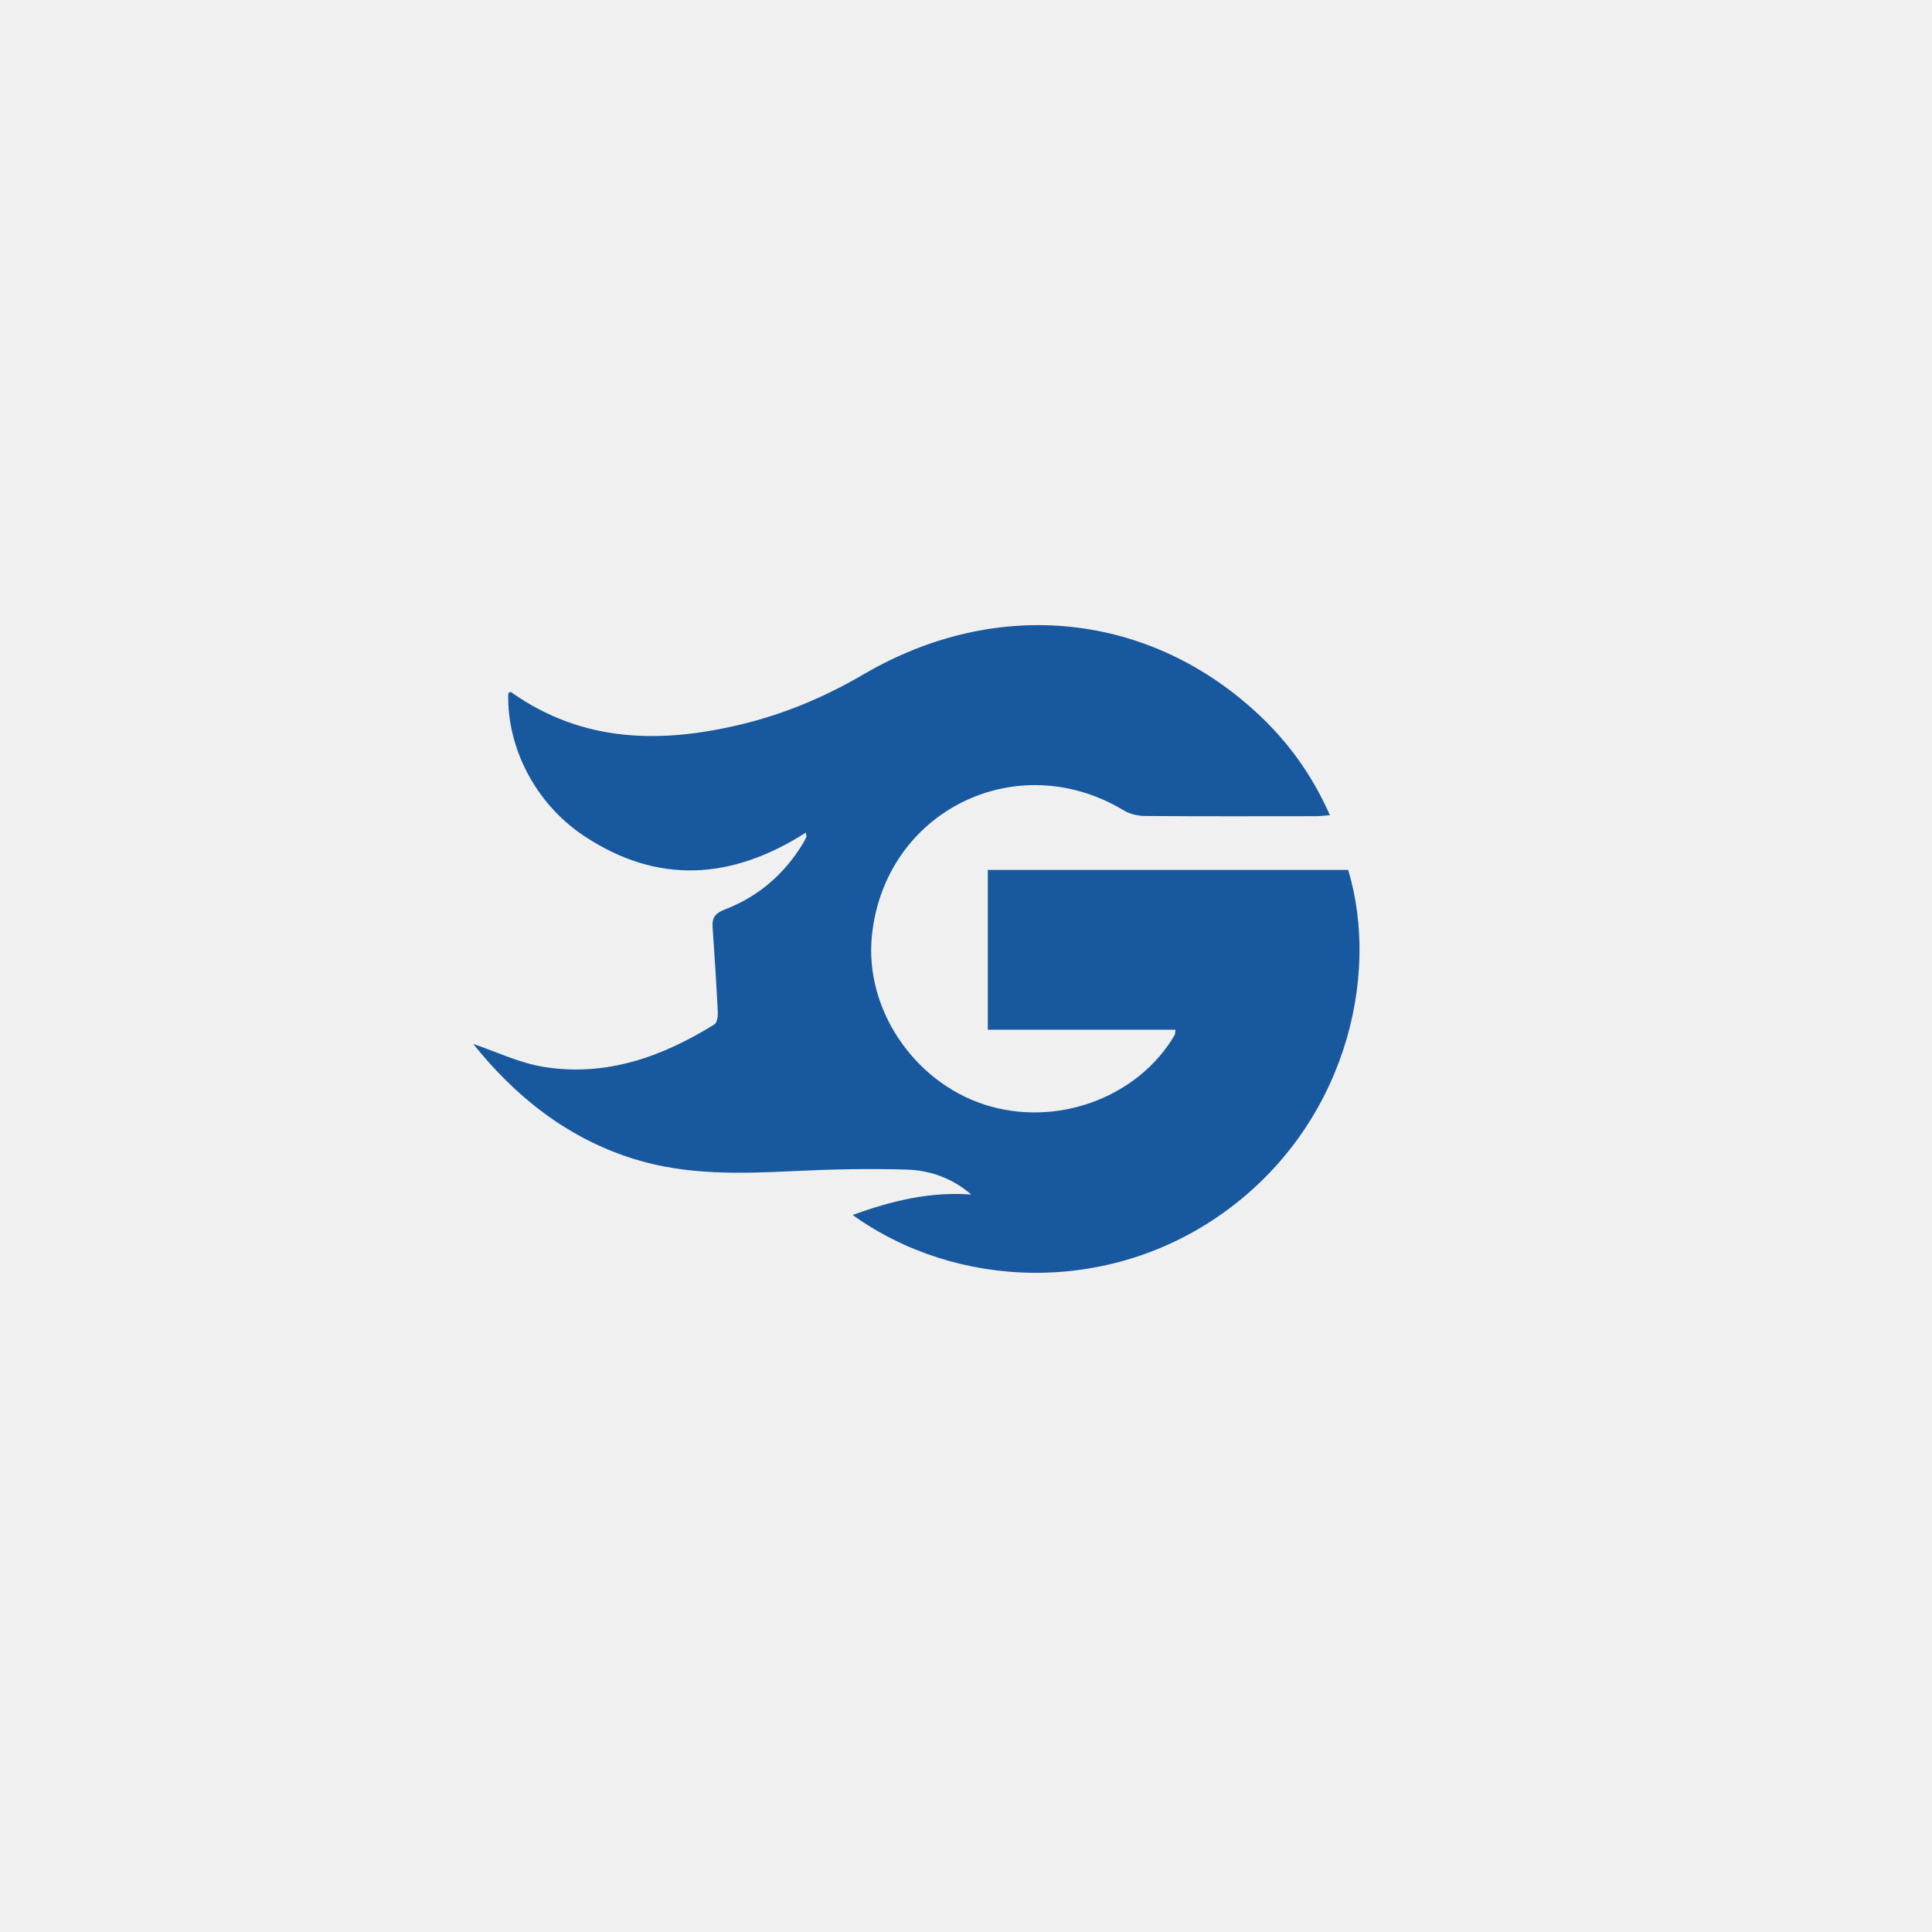
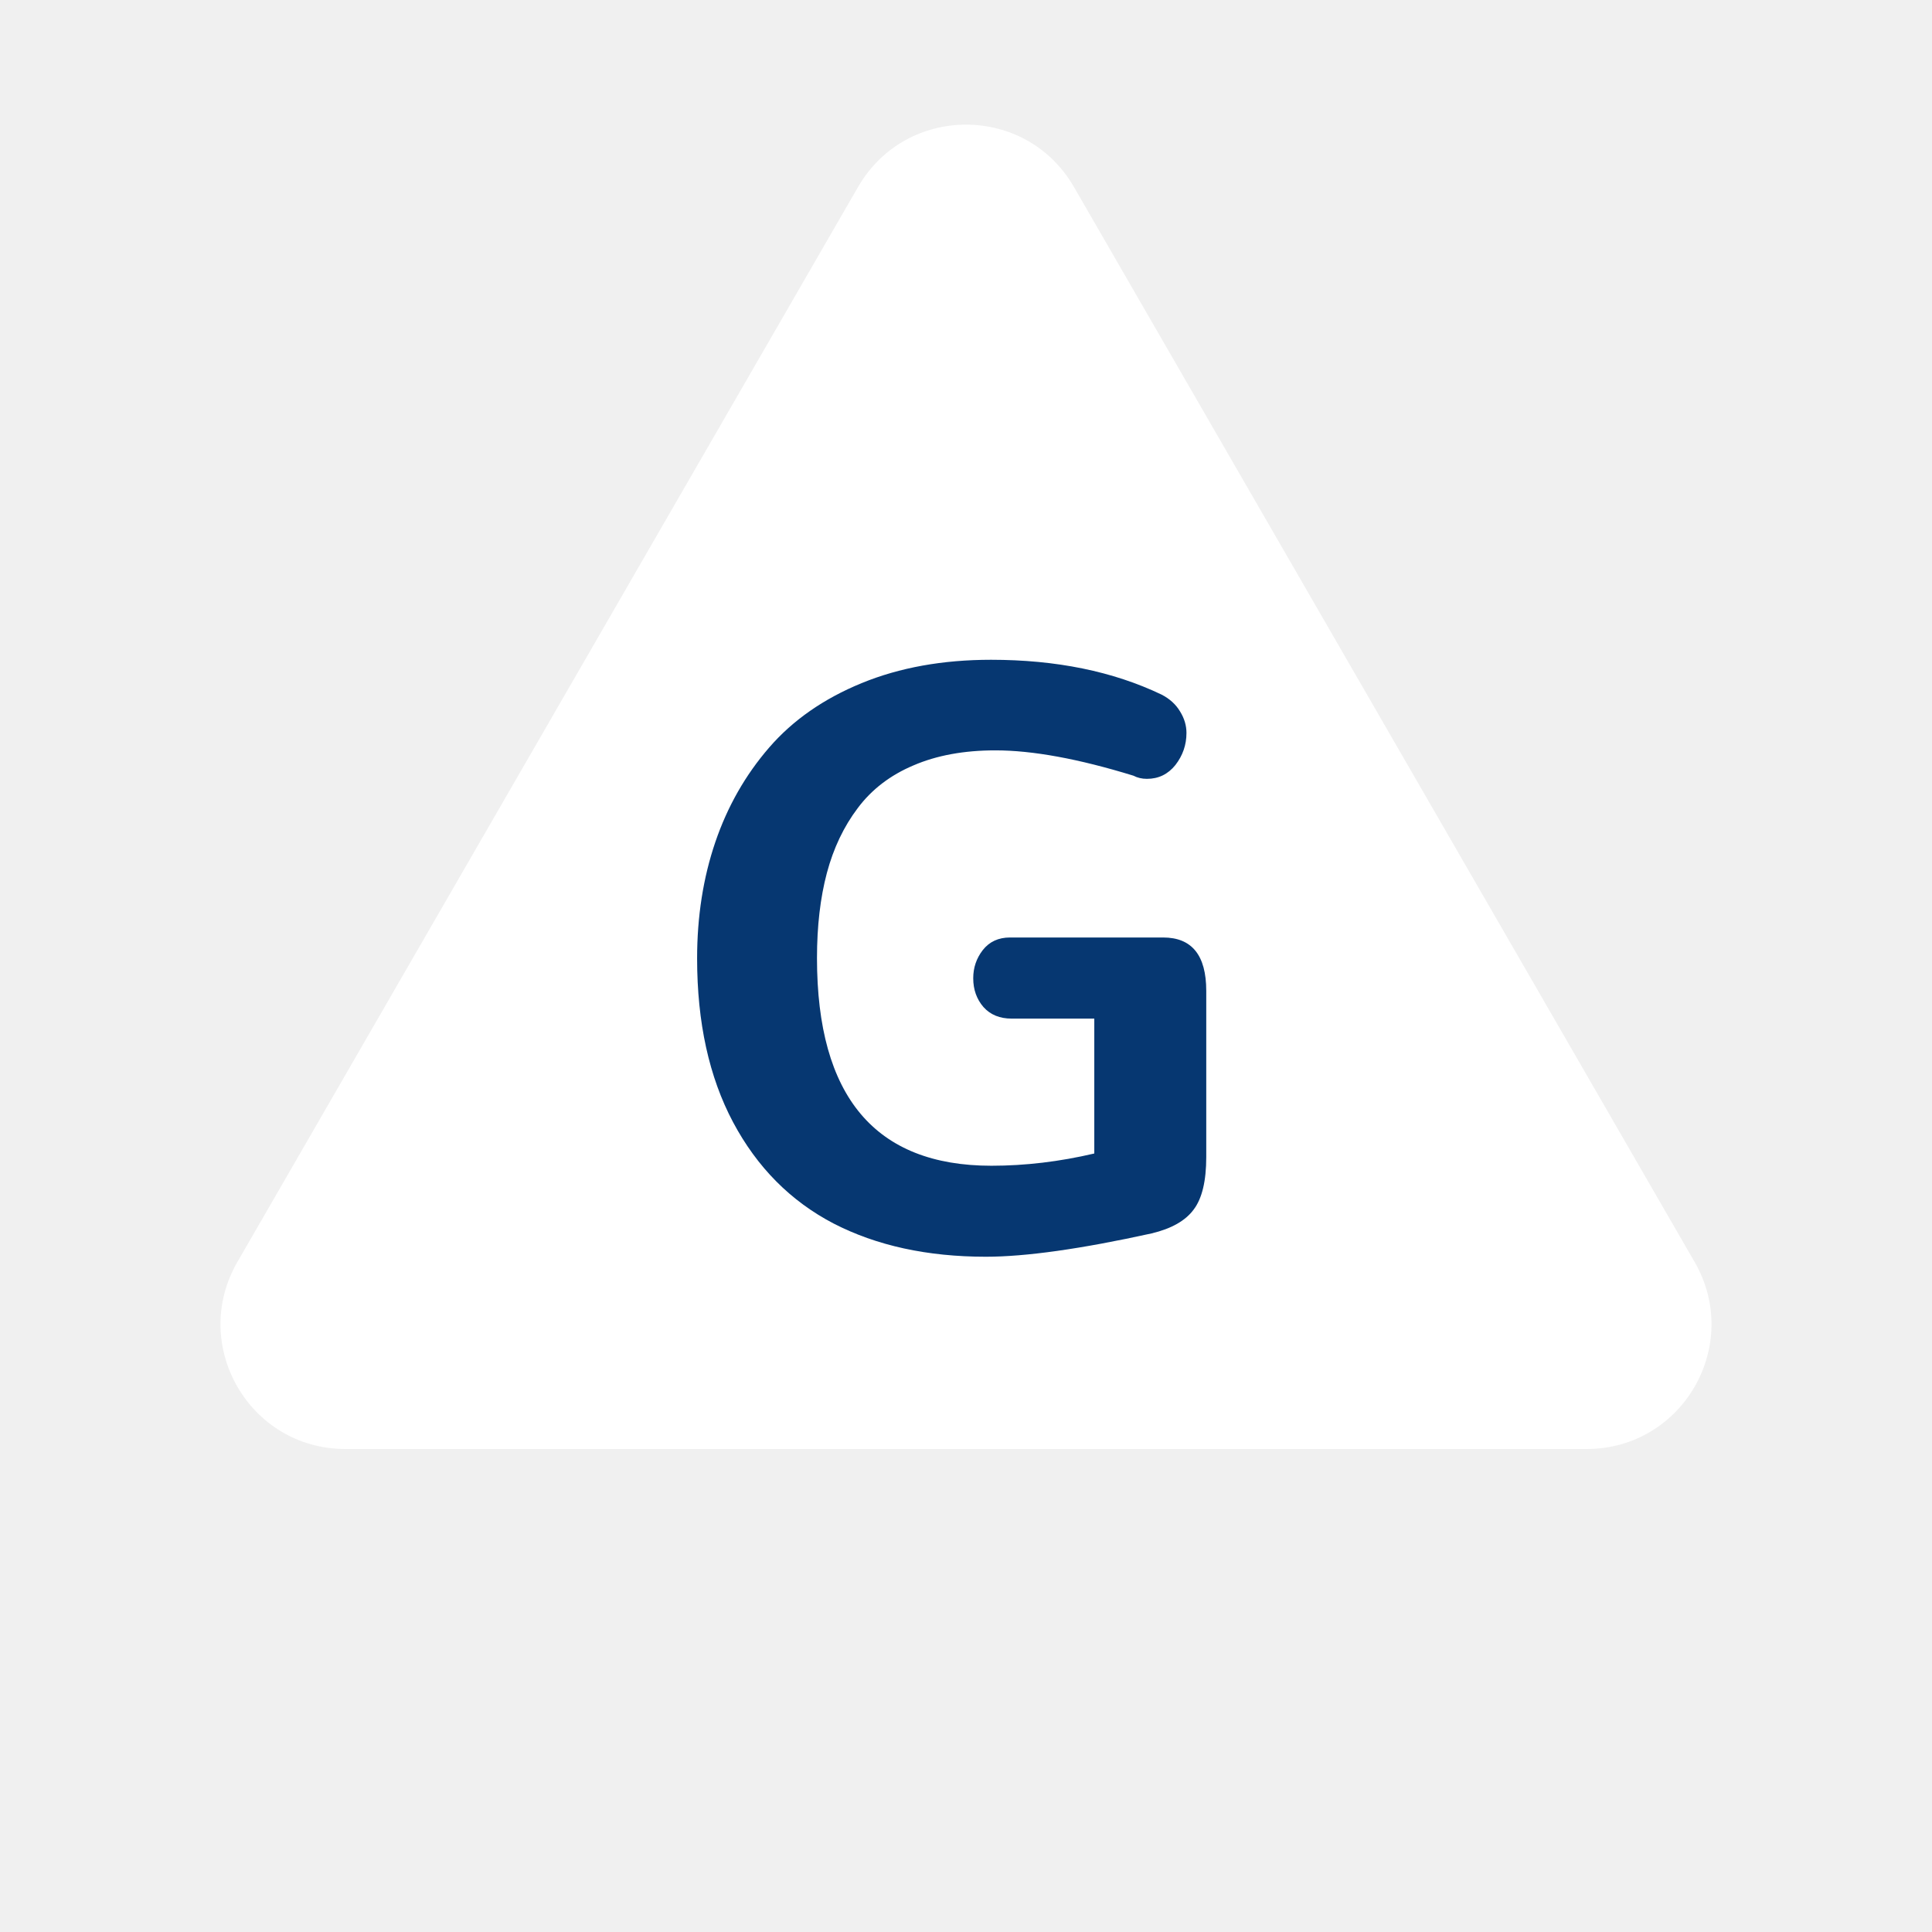
- <svg xmlns="http://www.w3.org/2000/svg" version="1.1" id="Layer_1" x="0px" y="0px" viewBox="0 0 1024 1024" style="enable-background:new 0 0 1024 1024;" xml:space="preserve">
-   <style type="text/css">
- 	.st0{fill:#18589E;}
- </style>
-   <path class="st0" d="M451.93,643.97c21.04-7.66,41.3-12.47,62.88-10.82c-10.05-8.7-21.87-12.89-34.38-13.25  c-19.67-0.57-39.41-0.18-59.08,0.77c-28.64,1.38-57.17,2.32-85.01-6.29c-35.69-11.04-63.31-33.33-85.51-61.06  c11.94,3.99,24.51,10.14,37.71,12.22c32.89,5.2,62.55-5.46,90.15-22.62c1.41-0.88,1.87-4.29,1.76-6.47  c-0.76-15.08-1.7-30.15-2.77-45.21c-0.36-5.06,1.66-7.33,6.48-9.18c17.63-6.78,31.35-18.54,41.22-34.69  c0.74-1.21,1.45-2.46,2.02-3.76c0.18-0.41-0.11-1.04-0.28-2.31c-39.04,24.97-78.5,27.82-117.78,1.62  c-25.61-17.09-40.81-46.81-39.94-75.57c0.48-0.19,1.19-0.7,1.43-0.54c38.11,27.03,79.89,27.46,123.11,16.86  c22.6-5.54,43.78-14.56,63.88-26.32c70.91-41.49,152.3-32.85,210.35,22.38c15.44,14.69,27.64,31.81,36.71,52.34  c-3.09,0.22-5.46,0.53-7.83,0.53c-30.04,0.03-60.09,0.12-90.13-0.11c-3.76-0.03-8.01-0.97-11.18-2.89  c-56.96-34.39-127,0.39-133.63,66.51c-3.85,38.4,21.96,77.06,59.64,89.33c37.91,12.34,81.36-3.52,100.84-36.84  c0.26-0.44,0.18-1.07,0.45-2.82c-33.07,0-65.97,0-99.47,0c0-28.81,0-56.42,0-84.71c63.79,0,127.41,0,190.99,0  c17.28,57.38-2.1,135.83-65.91,181.57C587.07,686.81,506.64,683.28,451.93,643.97z" />
+ <svg xmlns="http://www.w3.org/2000/svg" width="62" height="62" viewBox="0 0 62 62" fill="none">
+   <path d="M27.536 6C29.076 3.333 32.925 3.333 34.464 6L54.383 40.5C55.922 43.167 53.998 46.5 50.919 46.5H11.081C8.002 46.5 6.078 43.167 7.617 40.5L27.536 6Z" fill="white" />
+   <path d="M31.639 40.33C32.917 40.33 34.69 40.08 36.958 39.581C37.593 39.429 38.041 39.175 38.304 38.819C38.575 38.464 38.71 37.901 38.71 37.131V31.799C38.71 30.656 38.249 30.085 37.326 30.085H32.413C32.041 30.085 31.749 30.22 31.537 30.491C31.334 30.754 31.232 31.054 31.232 31.393C31.232 31.756 31.342 32.065 31.562 32.319C31.783 32.565 32.083 32.688 32.464 32.688H35.117V37.017C34 37.279 32.9 37.41 31.816 37.41C28.084 37.41 26.218 35.188 26.218 30.745C26.218 29.721 26.324 28.811 26.535 28.016C26.747 27.22 27.077 26.526 27.525 25.934C27.974 25.333 28.571 24.876 29.315 24.562C30.06 24.241 30.936 24.08 31.943 24.08C33.137 24.08 34.614 24.351 36.374 24.893C36.501 24.96 36.645 24.994 36.806 24.994C37.178 24.994 37.483 24.846 37.72 24.55C37.957 24.245 38.075 23.902 38.075 23.521C38.075 23.285 38.008 23.056 37.872 22.836C37.737 22.607 37.538 22.425 37.275 22.29C35.718 21.545 33.894 21.173 31.804 21.173C30.255 21.173 28.871 21.422 27.652 21.922C26.434 22.421 25.443 23.111 24.682 23.991C23.92 24.871 23.344 25.883 22.955 27.025C22.566 28.168 22.371 29.412 22.371 30.758C22.371 32.815 22.756 34.566 23.526 36.014C24.297 37.461 25.371 38.544 26.751 39.264C28.131 39.975 29.76 40.33 31.639 40.33Z" fill="#063771" />
</svg>
